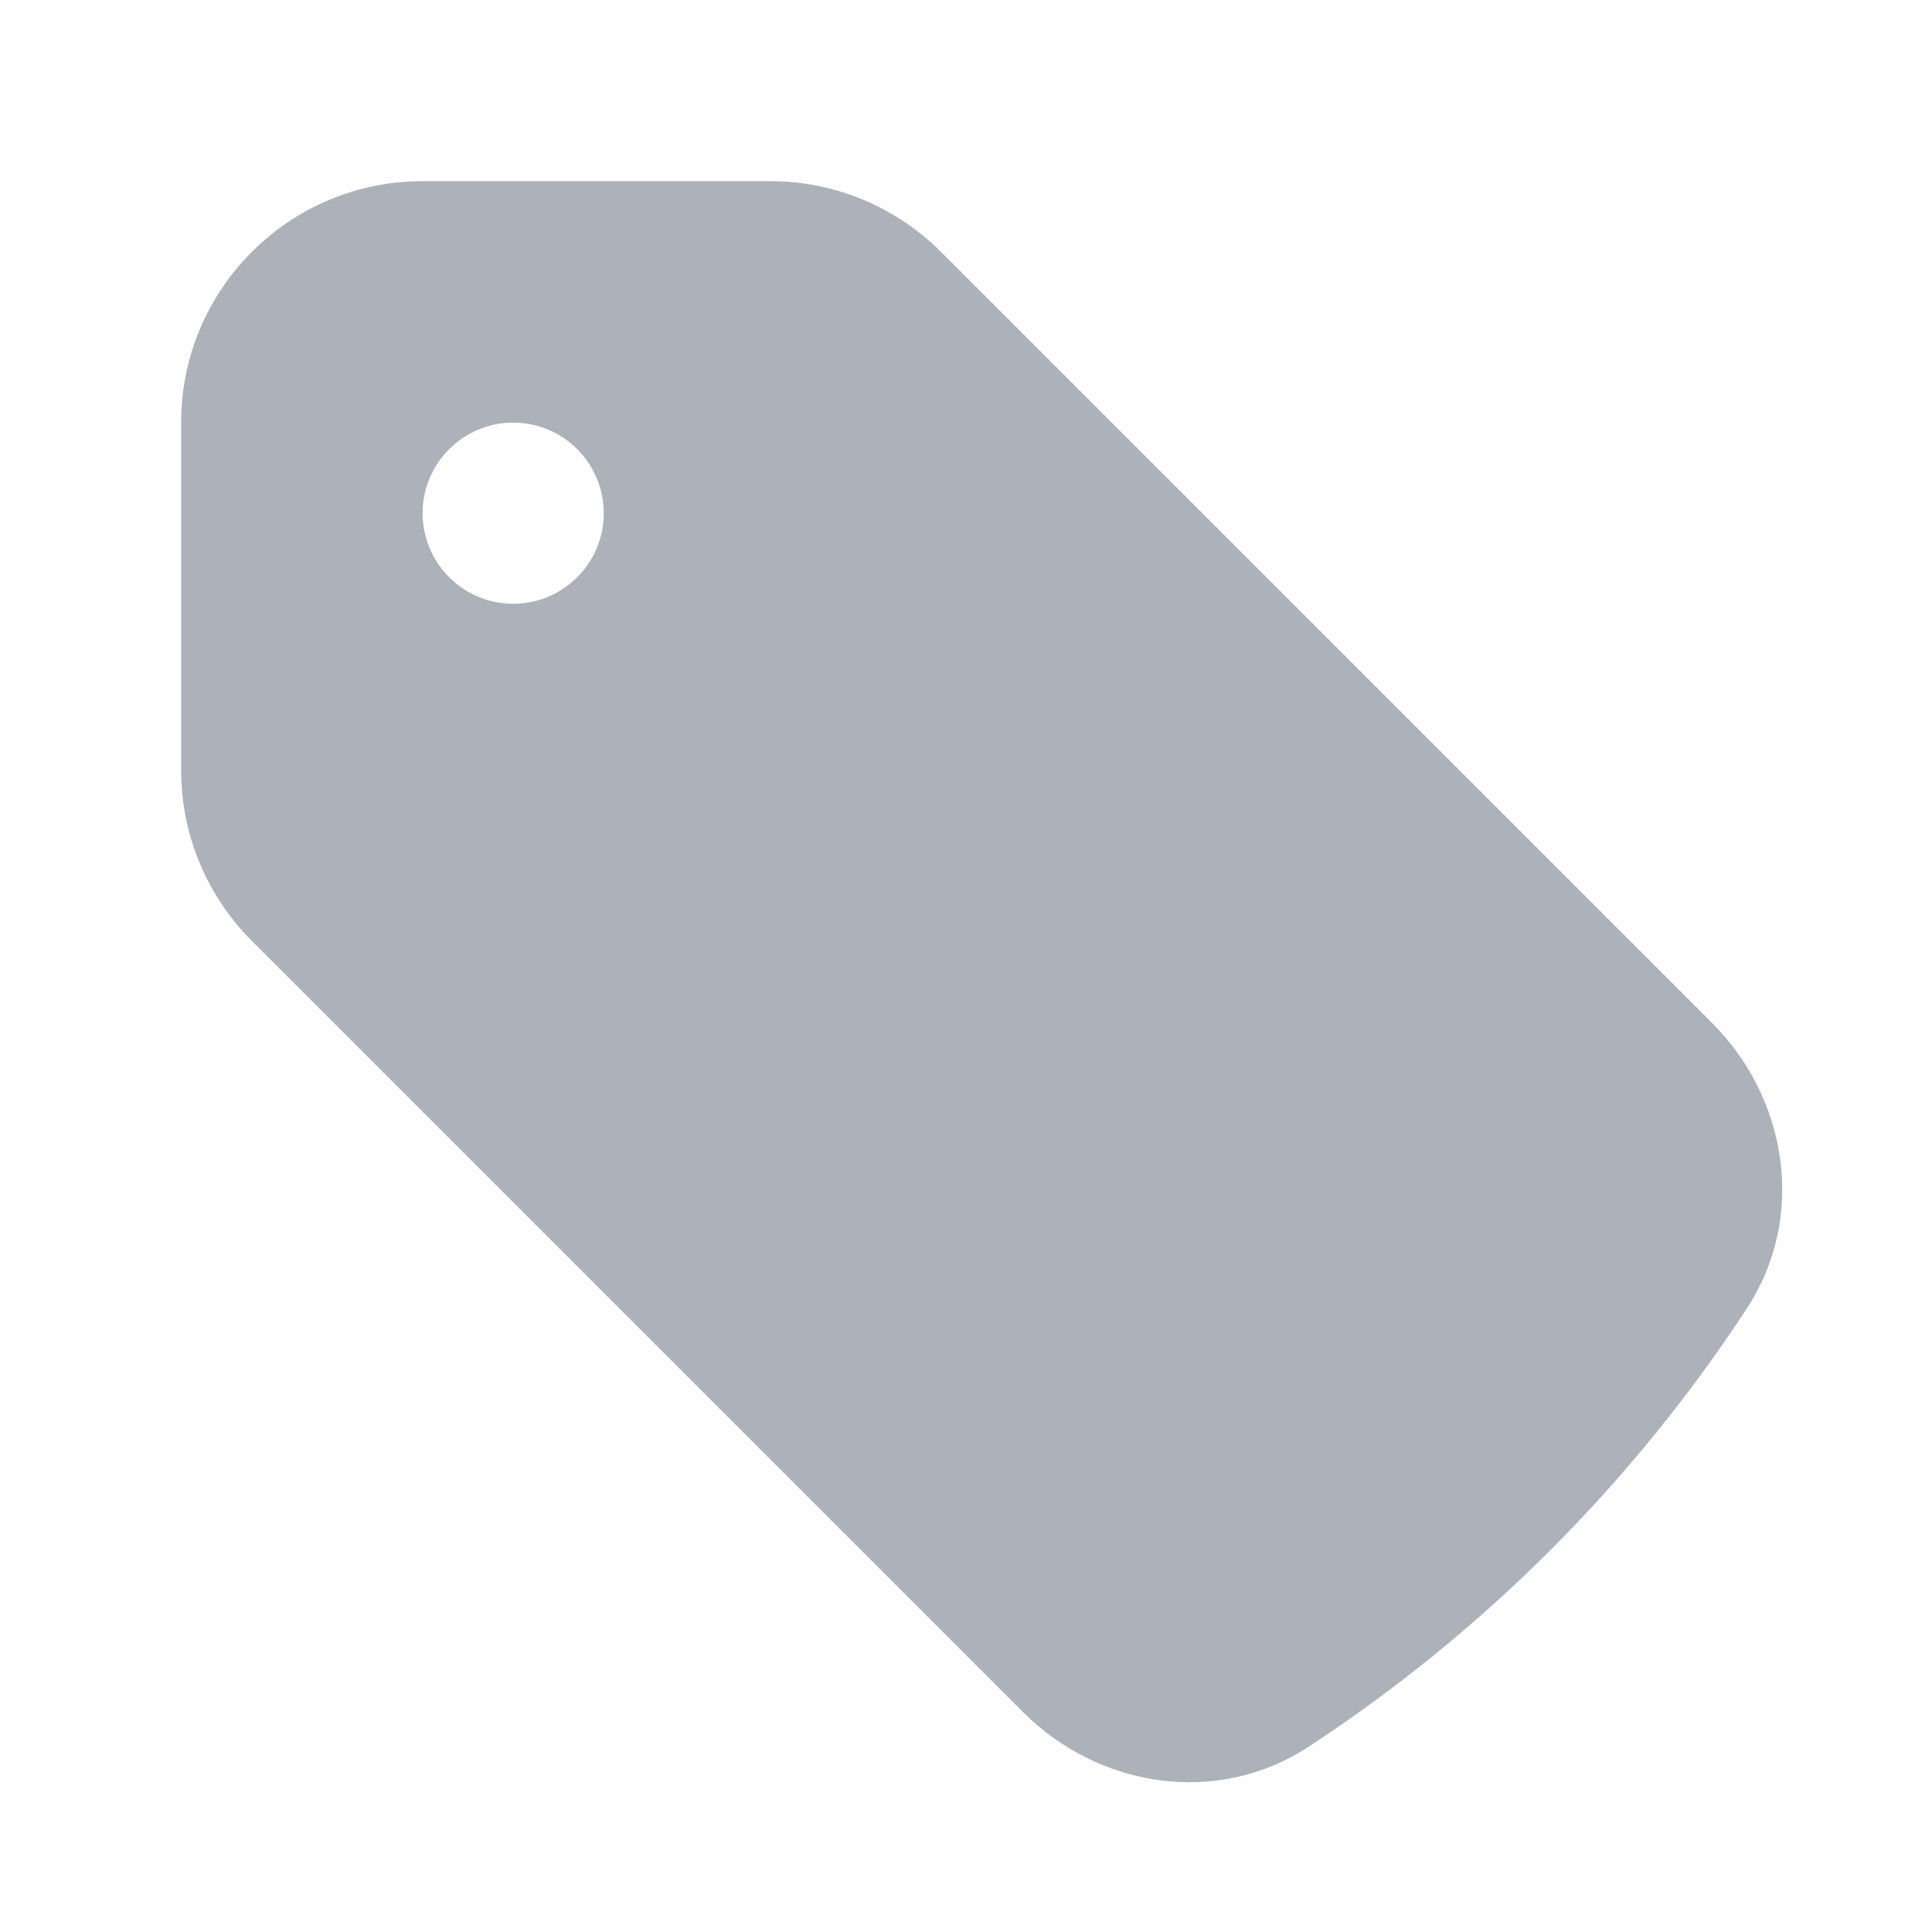
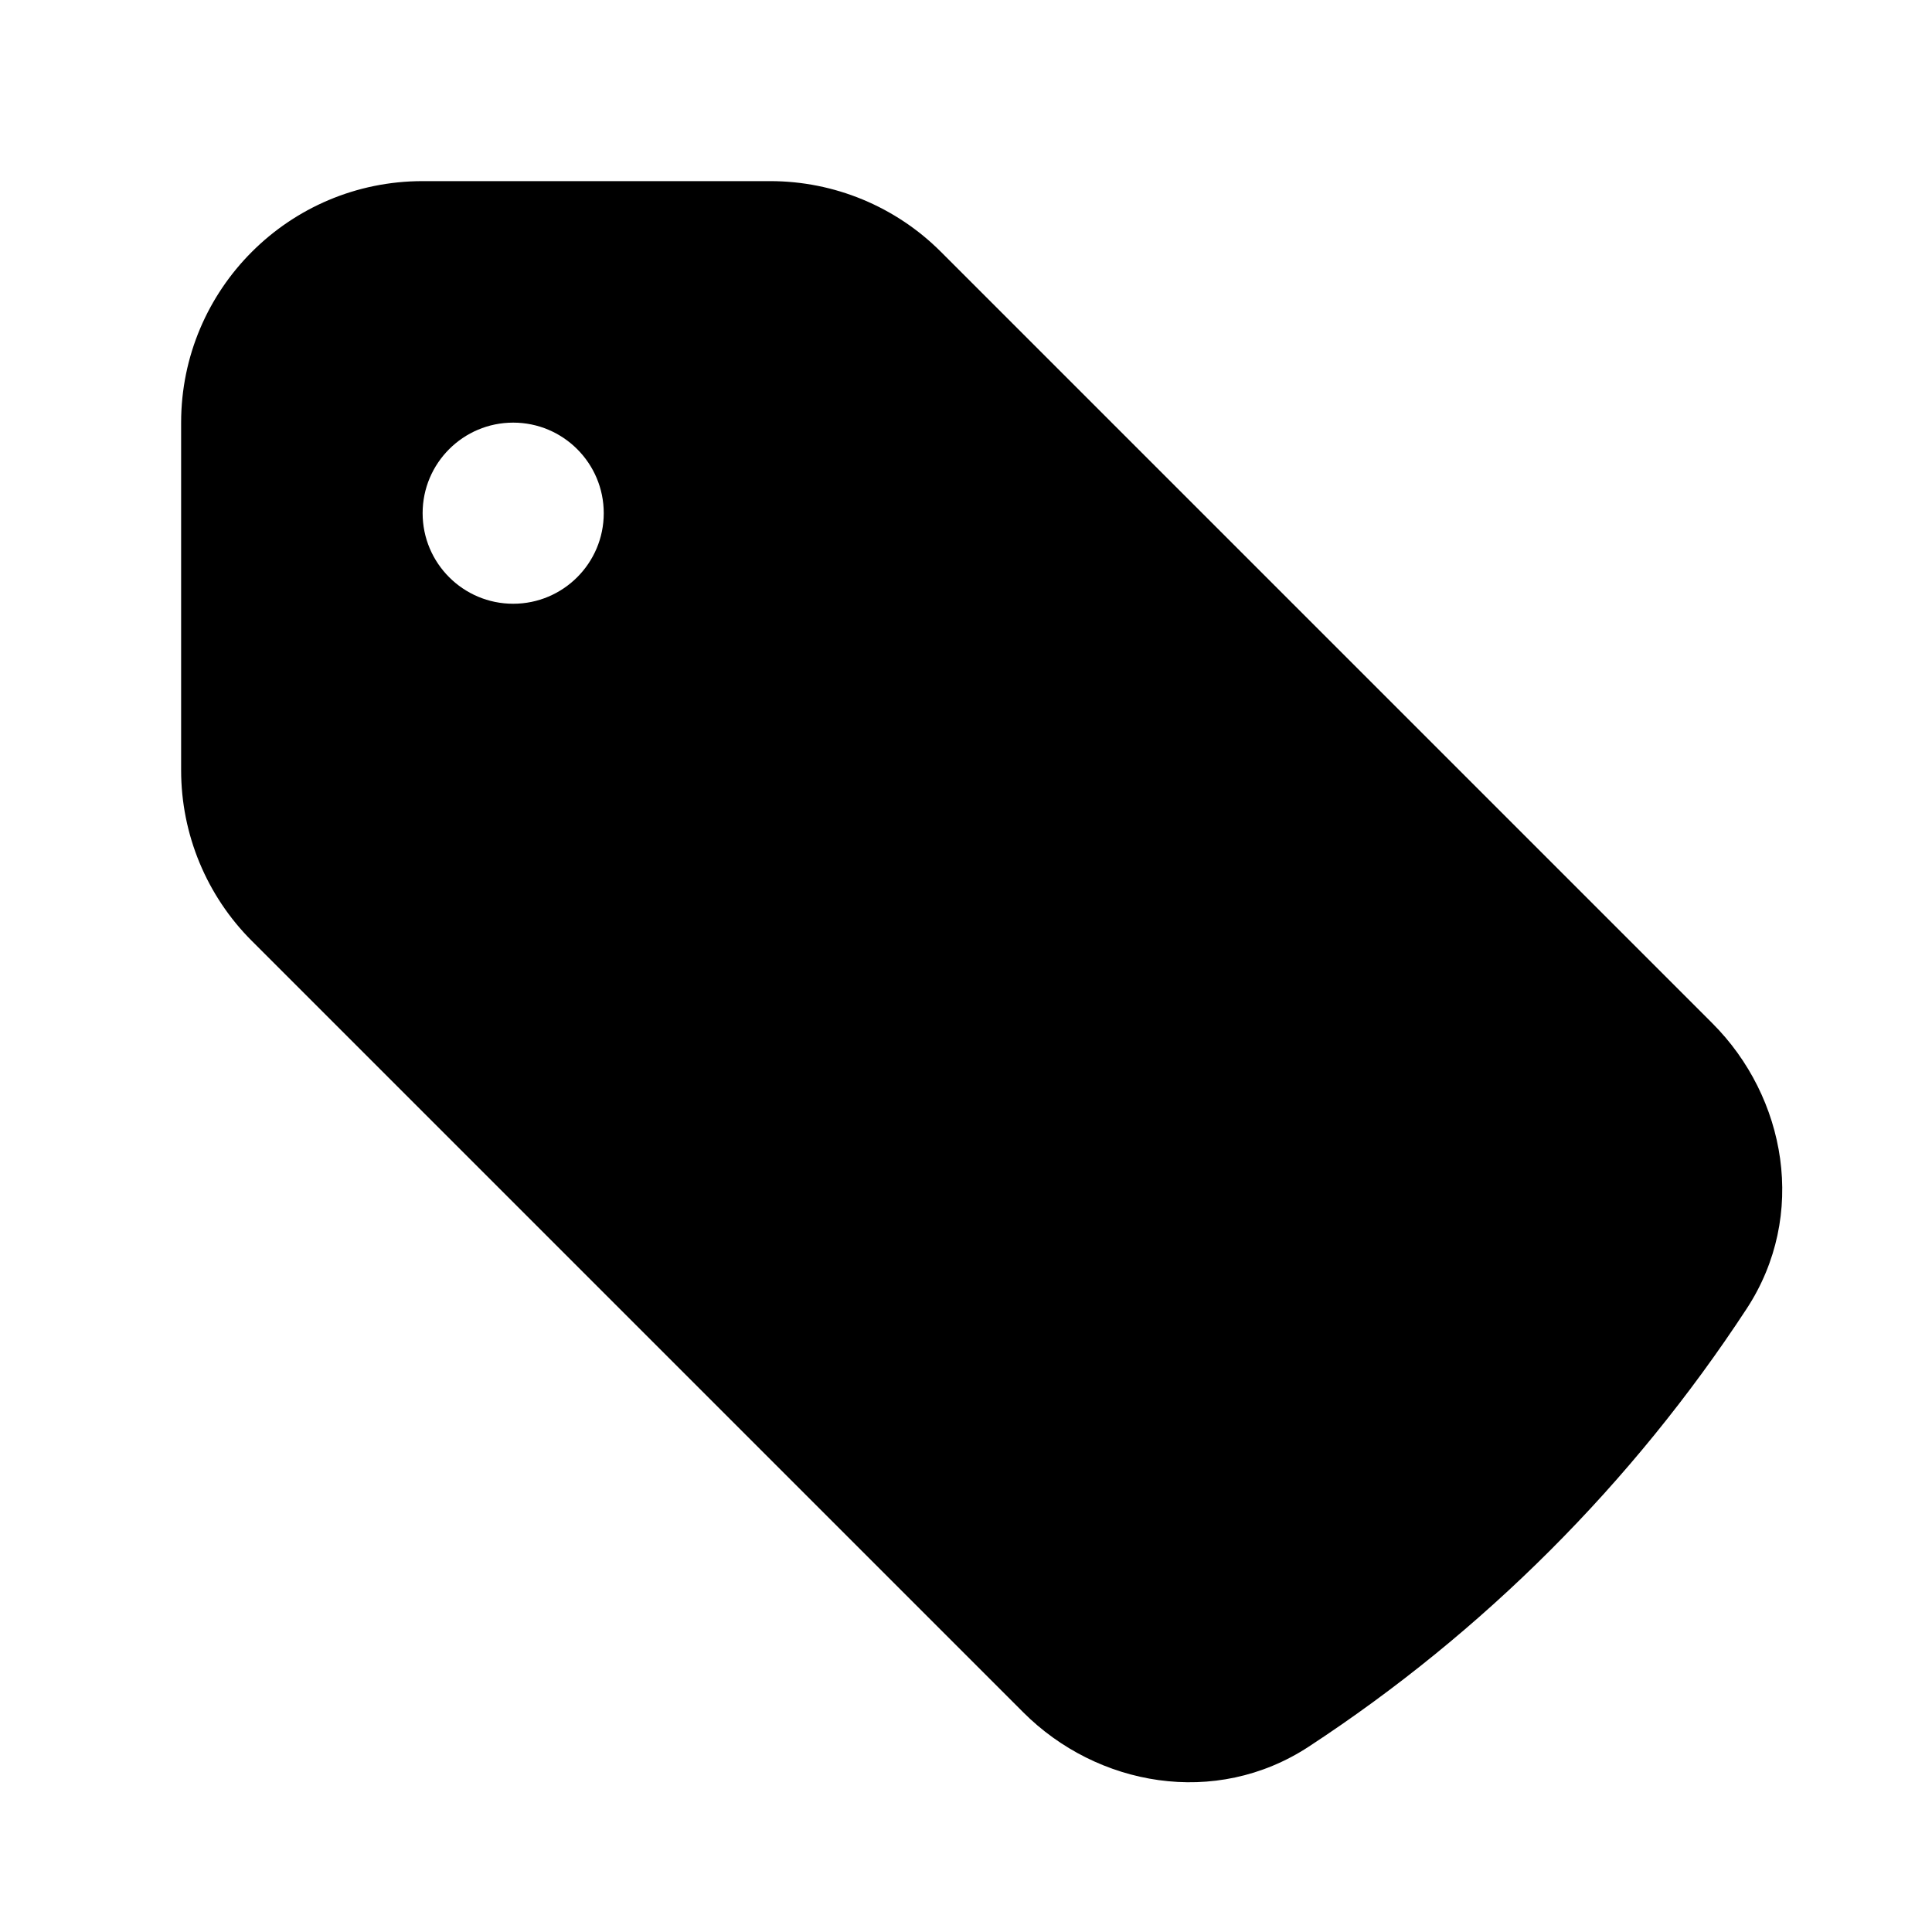
- <svg xmlns="http://www.w3.org/2000/svg" width="24" height="24" viewBox="0 0 24 24" fill="none">
-   <path fill-rule="evenodd" clip-rule="evenodd" d="M5.25 2.25C3.593 2.25 2.25 3.593 2.25 5.25V9.568C2.25 10.364 2.566 11.127 3.129 11.689L12.71 21.27C13.629 22.19 15.099 22.456 16.257 21.698C18.424 20.279 20.279 18.424 21.698 16.257C22.456 15.099 22.19 13.629 21.27 12.71L11.689 3.129C11.127 2.566 10.364 2.25 9.568 2.25H5.25ZM6.375 7.5C6.996 7.5 7.5 6.996 7.5 6.375C7.5 5.754 6.996 5.25 6.375 5.25C5.754 5.25 5.25 5.754 5.25 6.375C5.25 6.996 5.754 7.5 6.375 7.5Z" fill="#ADB1BA" />
+ <svg xmlns="http://www.w3.org/2000/svg" width="100%" height="100%" viewBox="0 0 24 24" fill="current">
+   <path fill-rule="evenodd" clip-rule="evenodd" d="M5.25 2.25C3.593 2.25 2.25 3.593 2.25 5.25V9.568C2.25 10.364 2.566 11.127 3.129 11.689L12.71 21.27C13.629 22.19 15.099 22.456 16.257 21.698C18.424 20.279 20.279 18.424 21.698 16.257C22.456 15.099 22.19 13.629 21.27 12.71L11.689 3.129C11.127 2.566 10.364 2.25 9.568 2.25H5.25ZM6.375 7.5C6.996 7.5 7.5 6.996 7.5 6.375C7.5 5.754 6.996 5.25 6.375 5.25C5.754 5.25 5.25 5.754 5.25 6.375C5.25 6.996 5.754 7.5 6.375 7.5Z" fill="current" />
</svg>
